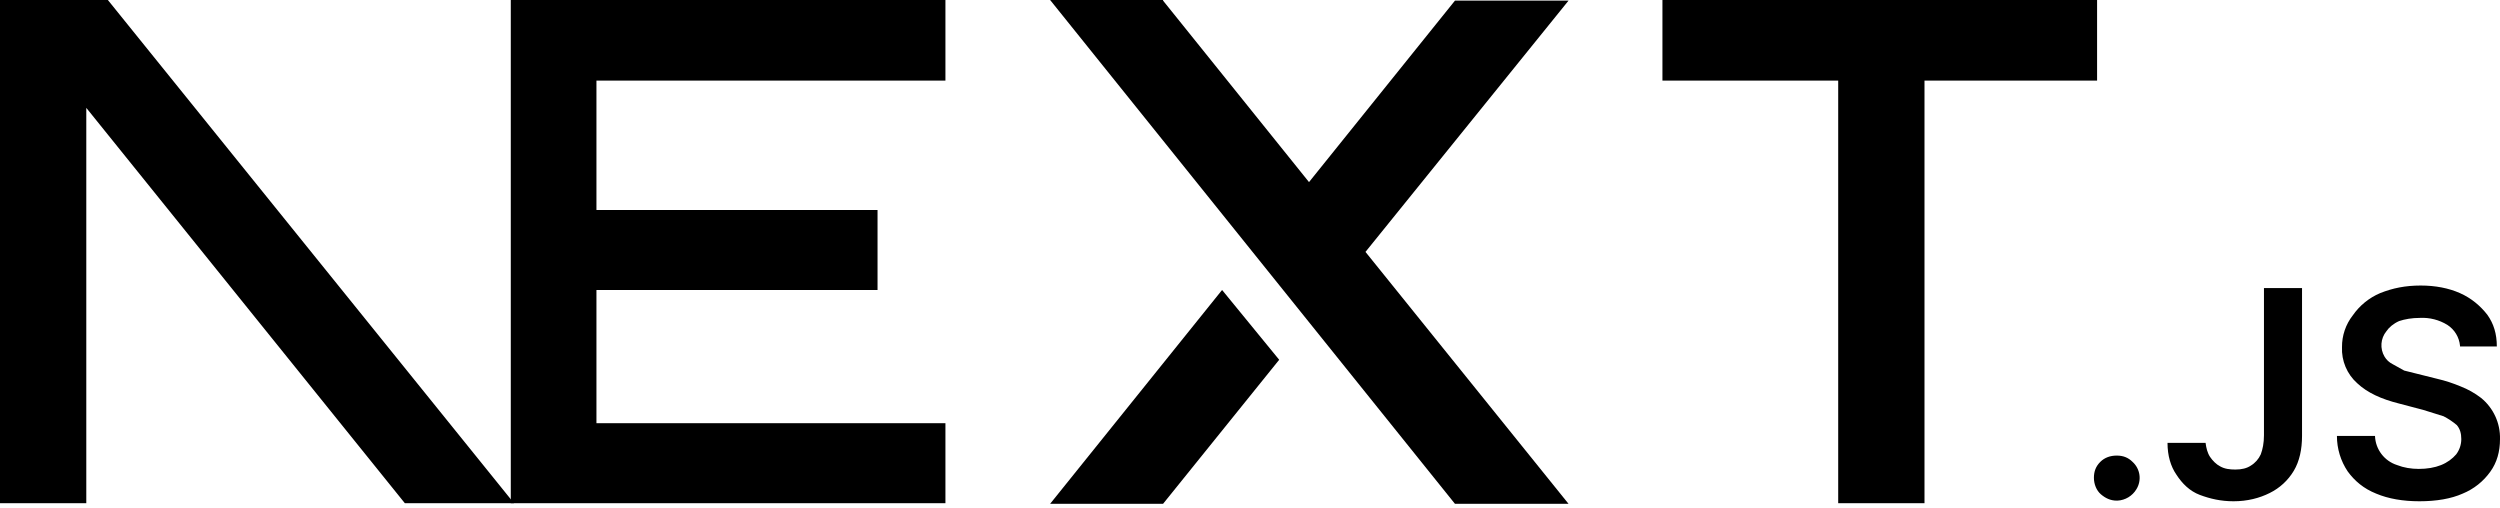
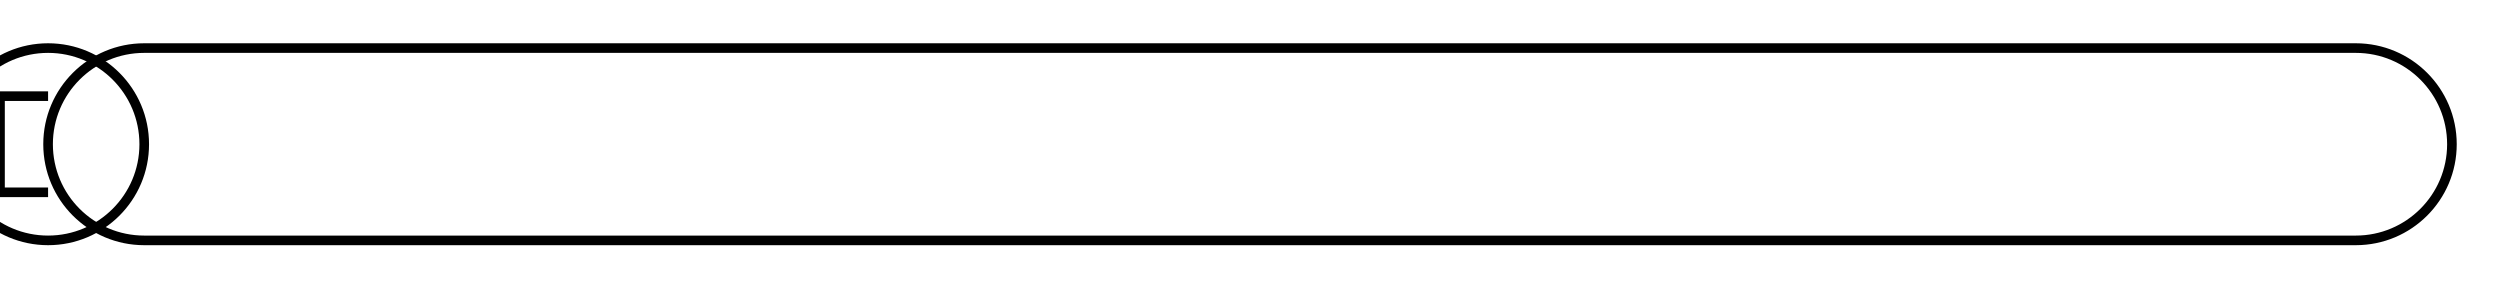
- <svg xmlns="http://www.w3.org/2000/svg" fill="none" viewBox="0 0 394 80">
-   <path fill="#000" d="M262 0h68.5v12.7h-27.2v66.6h-13.6V12.7H262V0ZM149 0v12.7H94v20.4h44.3v12.6H94v21h55v12.6H80.5V0h68.7zm34.3 0h-17.8l63.8 79.4h17.9l-32-39.7 32-39.6h-17.9l-23 28.6-23-28.6zm18.3 56.7-9-11-27.1 33.7h17.8l18.3-22.7z" />
-   <path fill="#000" d="M81 79.3 17 0H0v79.3h13.6V17l50.2 62.3H81Zm252.6-.4c-1 0-1.8-.4-2.5-1s-1.1-1.6-1.1-2.6.3-1.8 1-2.5 1.6-1 2.6-1 1.8.3 2.5 1a3.4 3.4 0 0 1 .6 4.3 3.7 3.7 0 0 1-3 1.8zm23.2-33.5h6v23.3c0 2.1-.4 4-1.3 5.5a9.1 9.1 0 0 1-3.8 3.5c-1.6.8-3.5 1.3-5.7 1.3-2 0-3.7-.4-5.3-1s-2.8-1.8-3.7-3.2c-.9-1.3-1.4-3-1.4-5h6c.1.8.3 1.6.7 2.2s1 1.2 1.6 1.5c.7.4 1.5.5 2.4.5 1 0 1.8-.2 2.4-.6a4 4 0 0 0 1.6-1.8c.3-.8.5-1.8.5-3V45.5zm30.9 9.1a4.4 4.4 0 0 0-2-3.3 7.5 7.5 0 0 0-4.3-1.1c-1.3 0-2.4.2-3.3.5-.9.4-1.6 1-2 1.6a3.5 3.5 0 0 0-.3 4c.3.5.7.9 1.3 1.2l1.8 1 2 .5 3.2.8c1.3.3 2.5.7 3.7 1.2a13 13 0 0 1 3.2 1.8 8.1 8.1 0 0 1 3 6.5c0 2-.5 3.7-1.5 5.1a10 10 0 0 1-4.4 3.5c-1.8.8-4.1 1.2-6.8 1.2-2.6 0-4.9-.4-6.8-1.2-2-.8-3.4-2-4.5-3.5a10 10 0 0 1-1.7-5.6h6a5 5 0 0 0 3.5 4.6c1 .4 2.2.6 3.4.6 1.3 0 2.5-.2 3.5-.6 1-.4 1.8-1 2.4-1.7a4 4 0 0 0 .8-2.4c0-.9-.2-1.6-.7-2.2a11 11 0 0 0-2.1-1.4l-3.2-1-3.8-1c-2.8-.7-5-1.7-6.6-3.2a7.2 7.2 0 0 1-2.4-5.7 8 8 0 0 1 1.7-5 10 10 0 0 1 4.3-3.5c2-.8 4-1.2 6.4-1.2 2.3 0 4.4.4 6.2 1.2 1.8.8 3.2 2 4.3 3.4 1 1.4 1.5 3 1.5 5h-5.8z" />
+ <svg xmlns="http://www.w3.org/2000/svg" width="520" height="60">
+   <rect x="10" y="10" width="500" height="40" rx="20" ry="20" fill="none" stroke="black" stroke-width="2" />
+   <circle cx="10" cy="30" r="20" fill="none" stroke="black" stroke-width="2" />
+   <line x1="0" y1="20" x2="0" y2="40" stroke="black" stroke-width="2" />
+   <line x1="0" y1="20" x2="10" y2="20" stroke="black" stroke-width="2" />
+   <line x1="0" y1="40" x2="10" y2="40" stroke="black" stroke-width="2" />
</svg>
